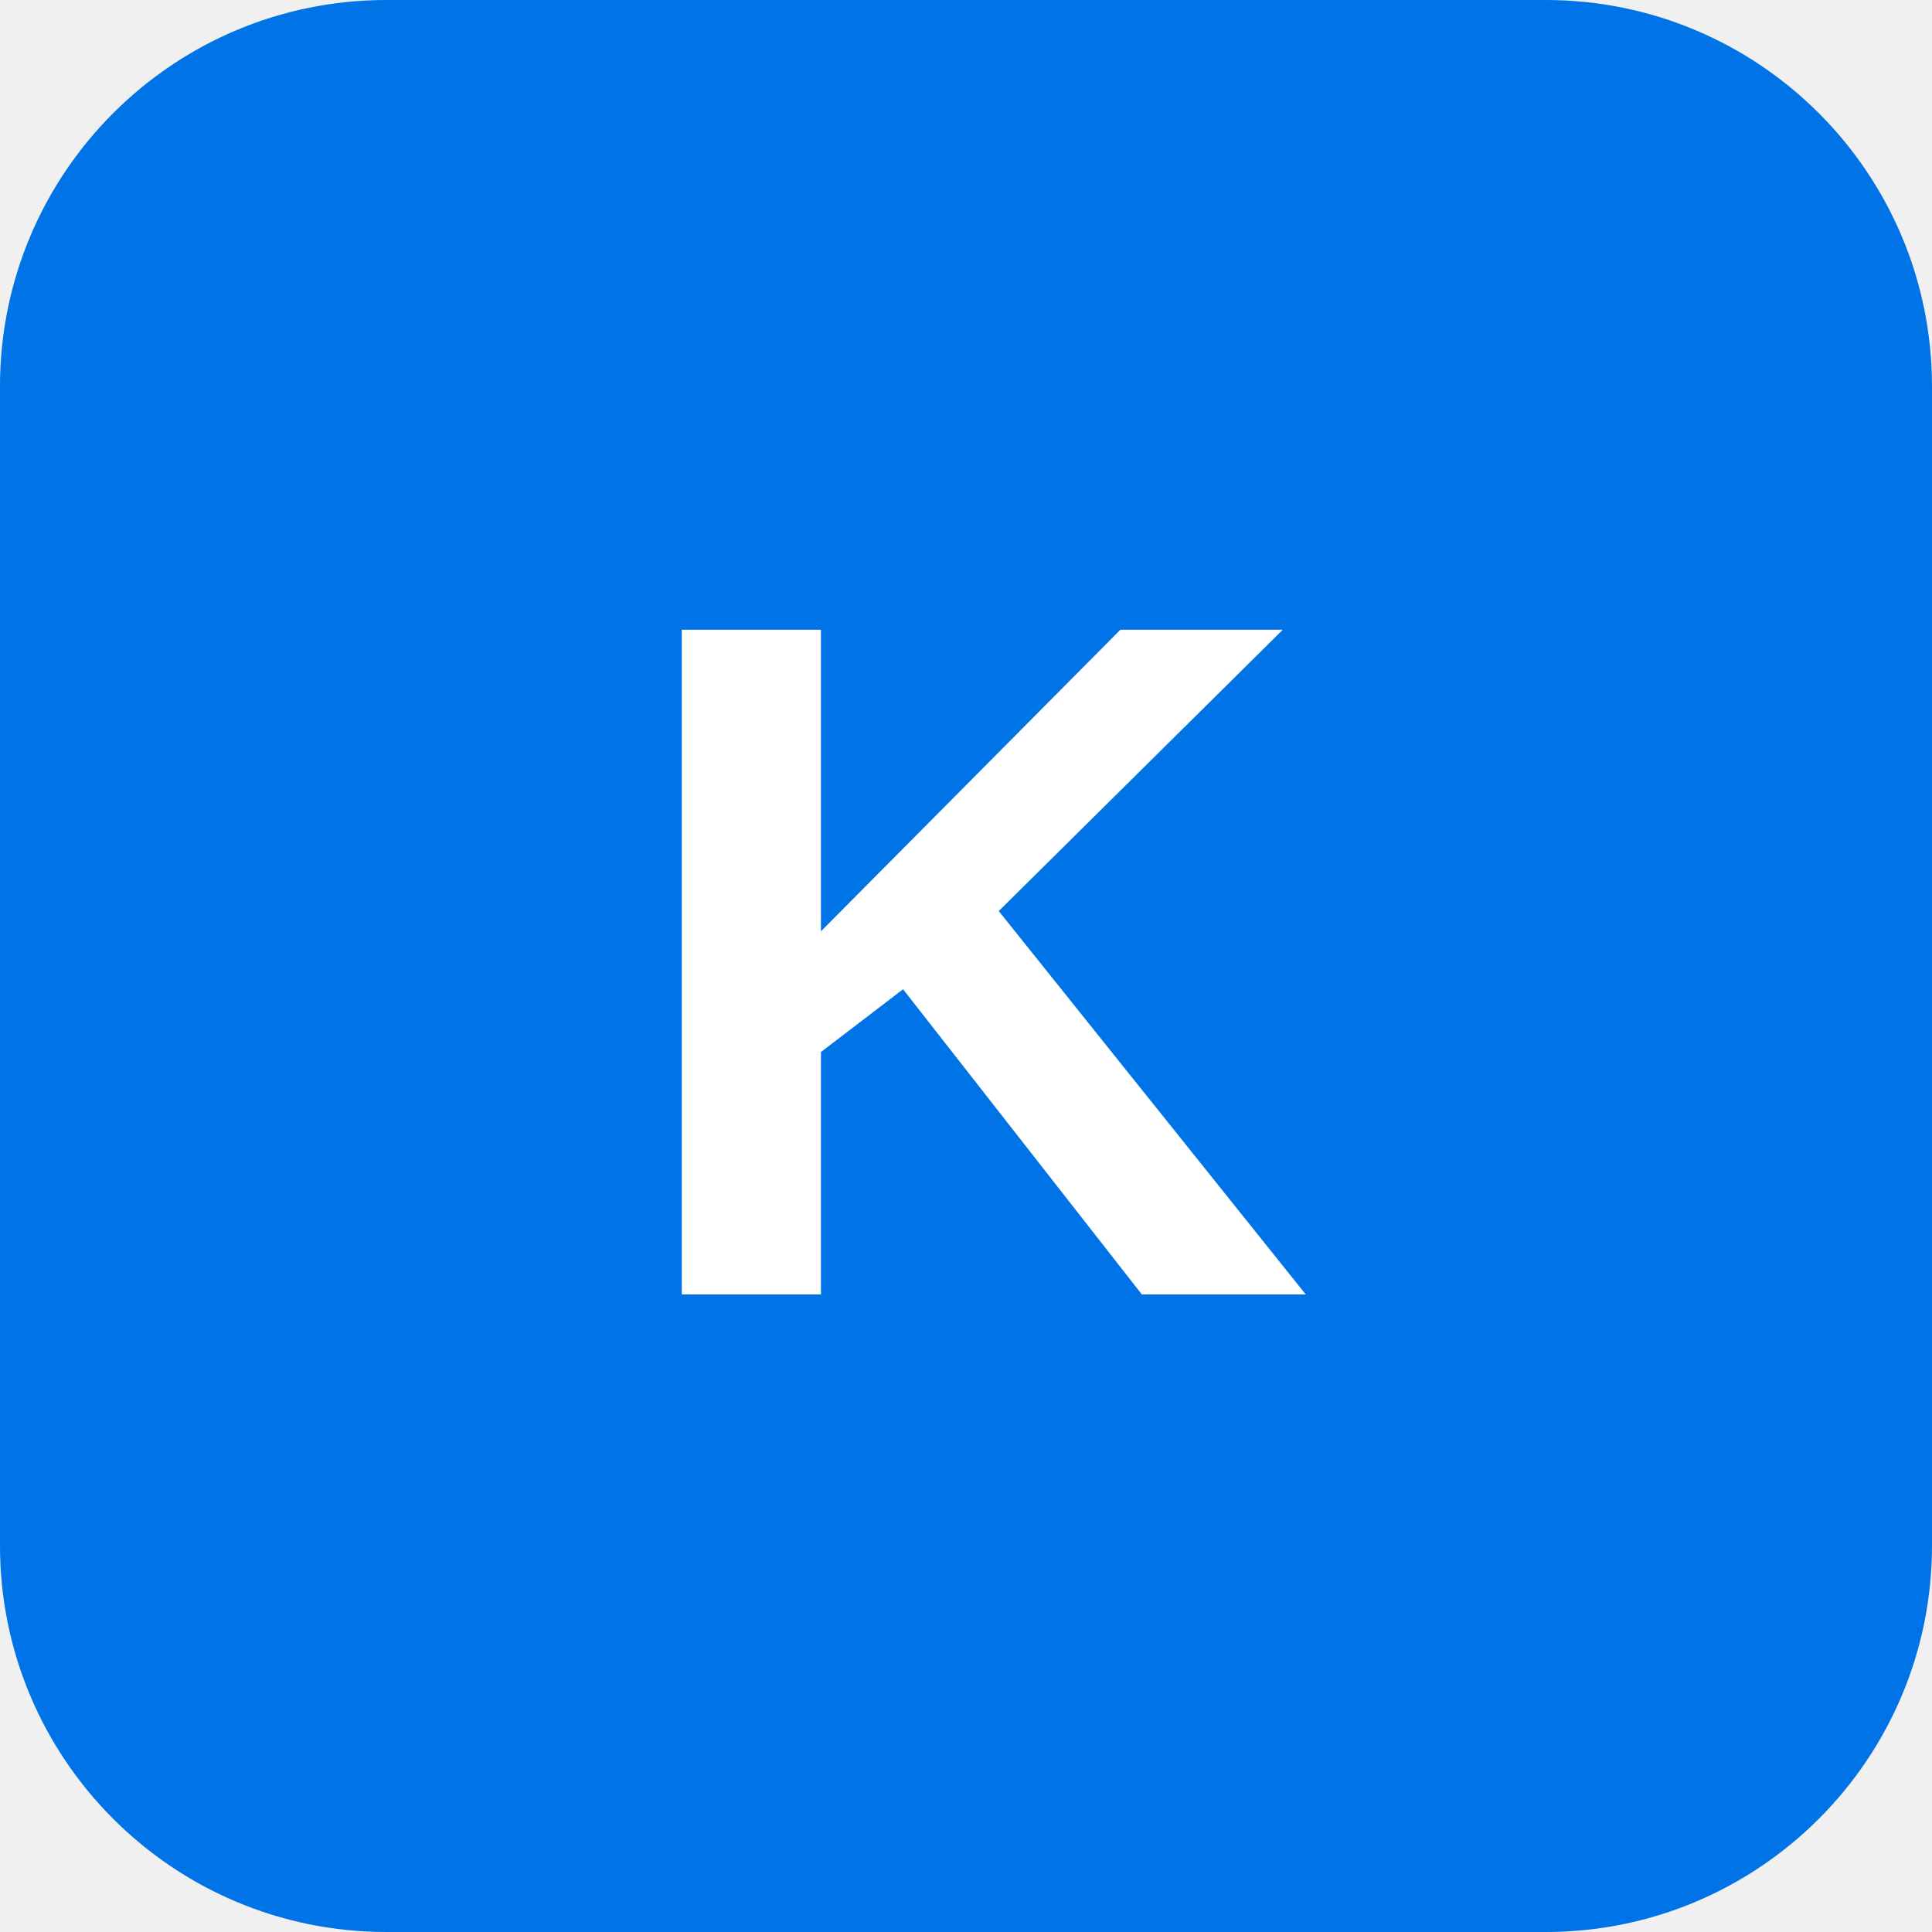
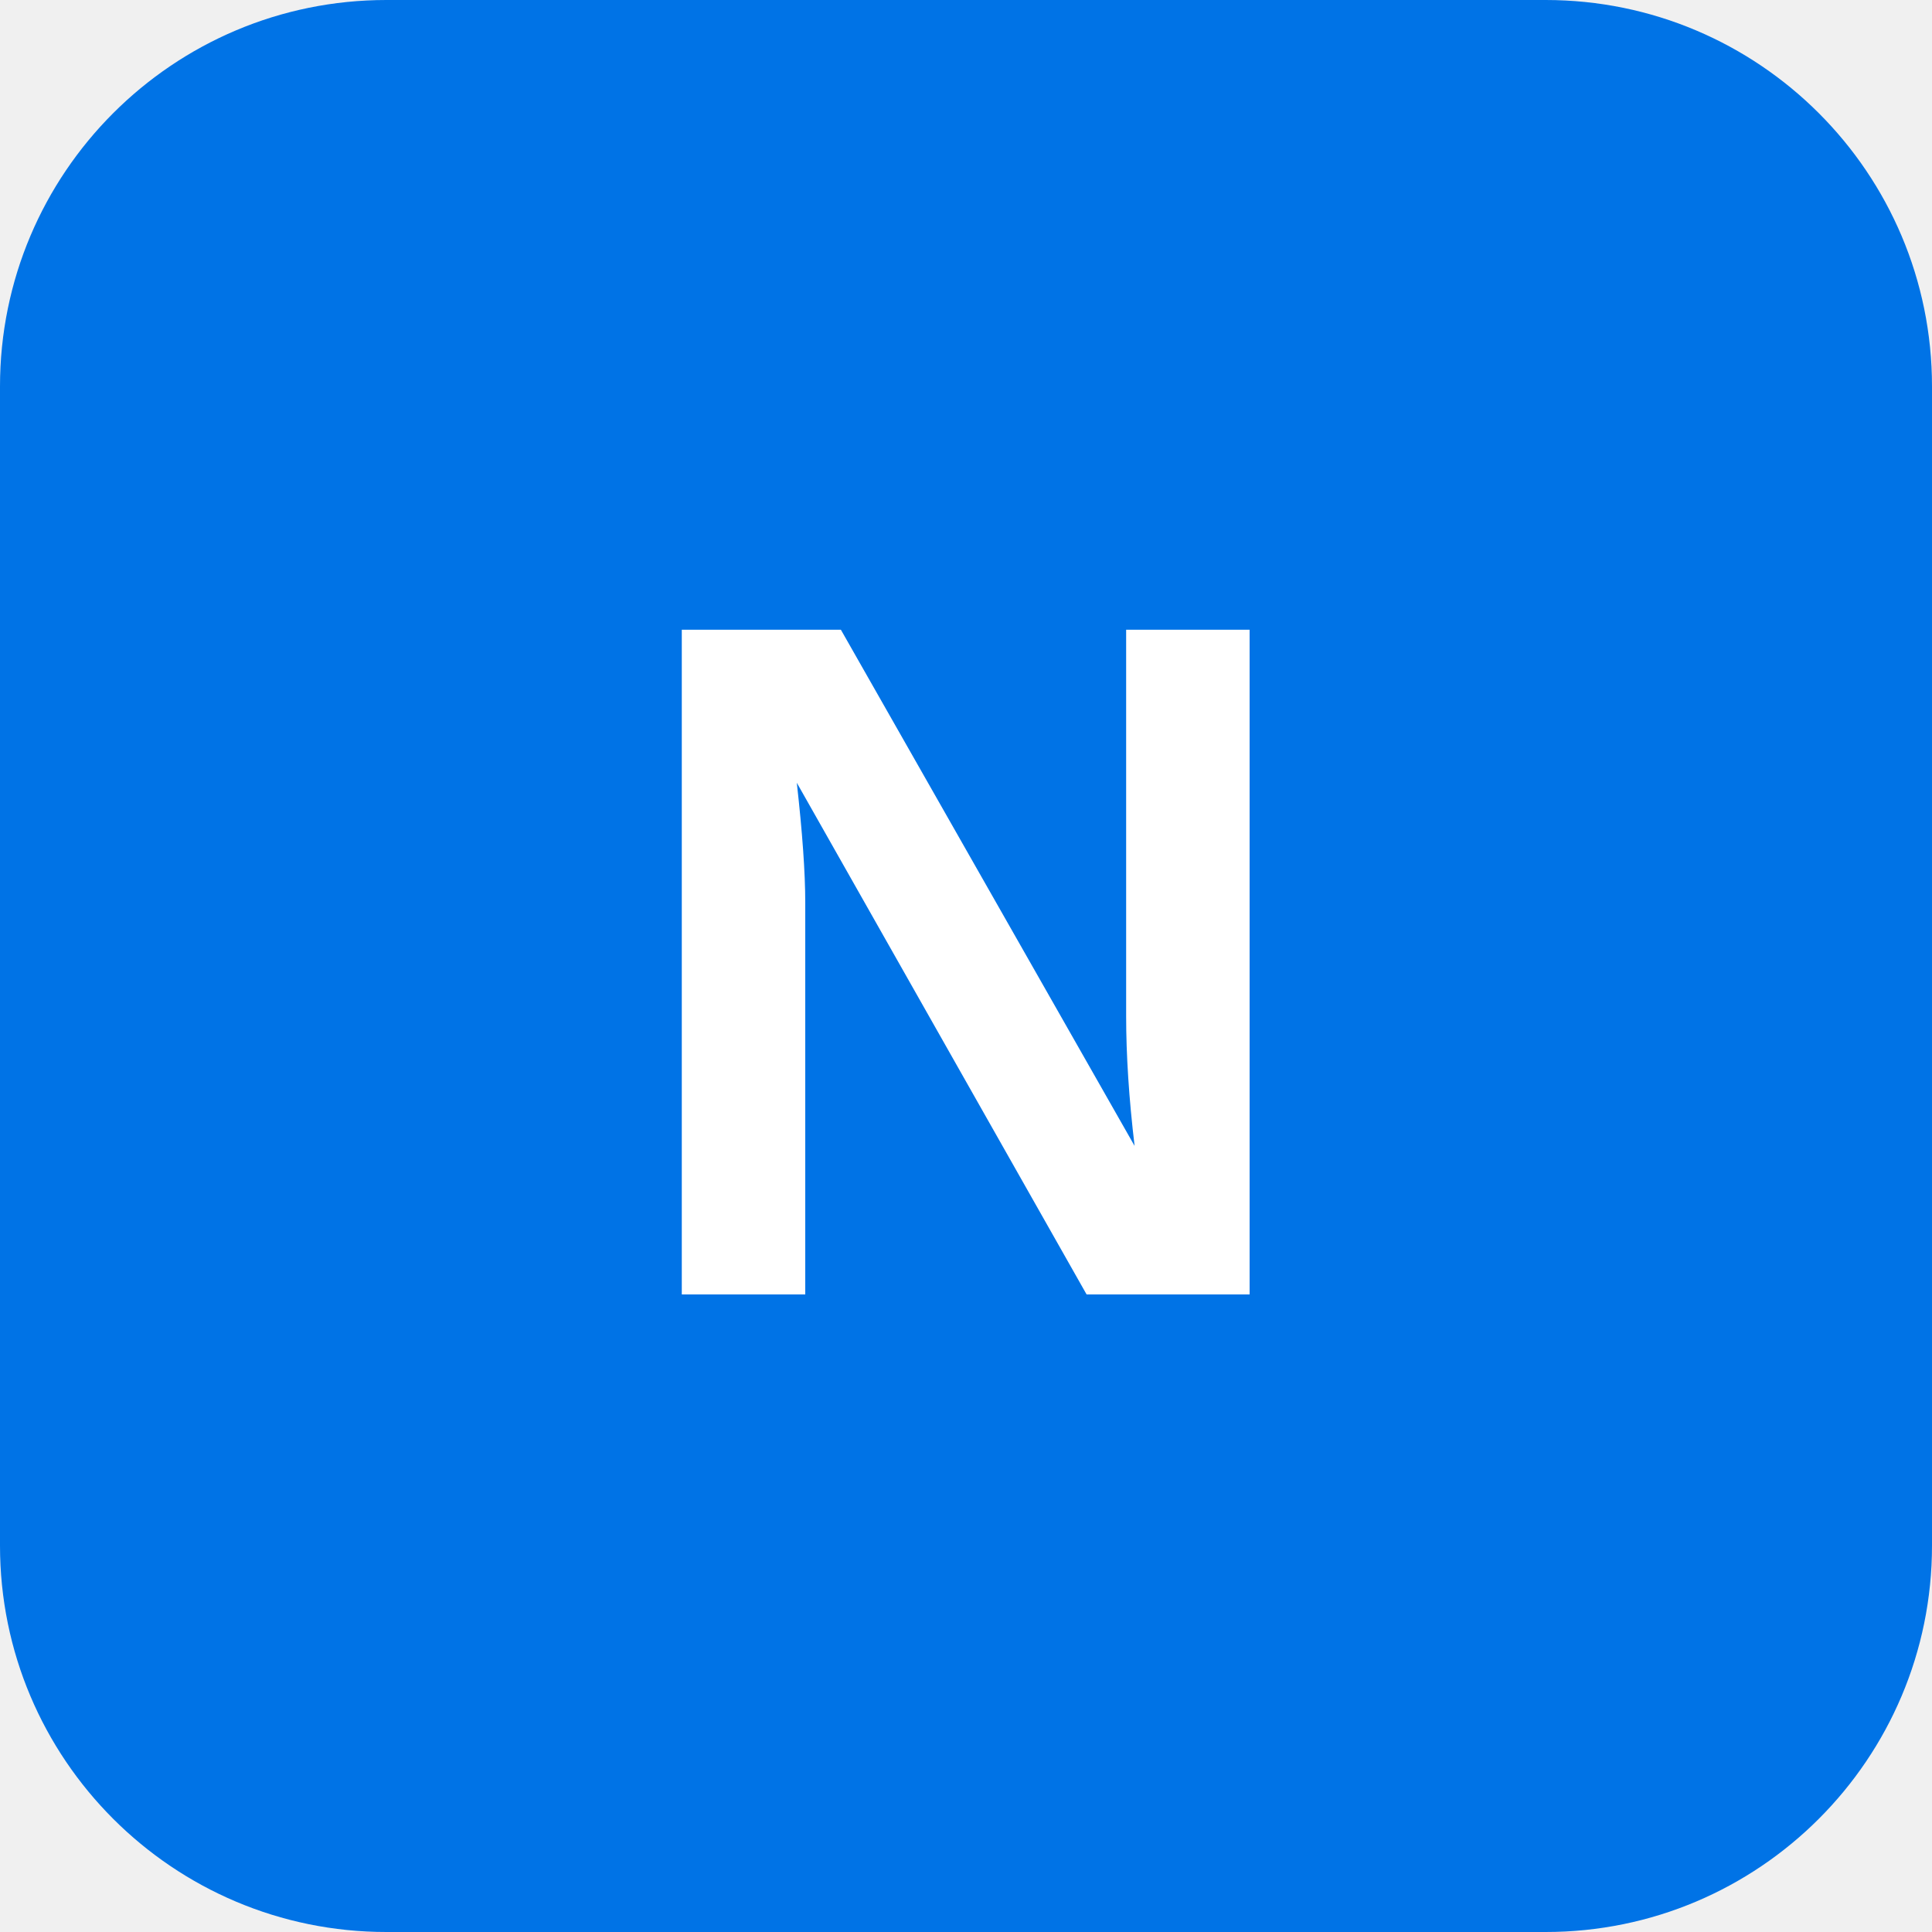
<svg xmlns="http://www.w3.org/2000/svg" viewBox="0 0 100 100">
  <rect width="100" height="100" rx="20" fill="#0073e6" />
-   <text x="50" y="67" font-family="Arial, sans-serif" font-size="50" font-weight="bold" fill="white" text-anchor="middle">K</text>
+   <text x="50" y="67" font-family="Arial, sans-serif" font-size="50" font-weight="bold" fill="white" text-anchor="middle">N</text>
</svg>
